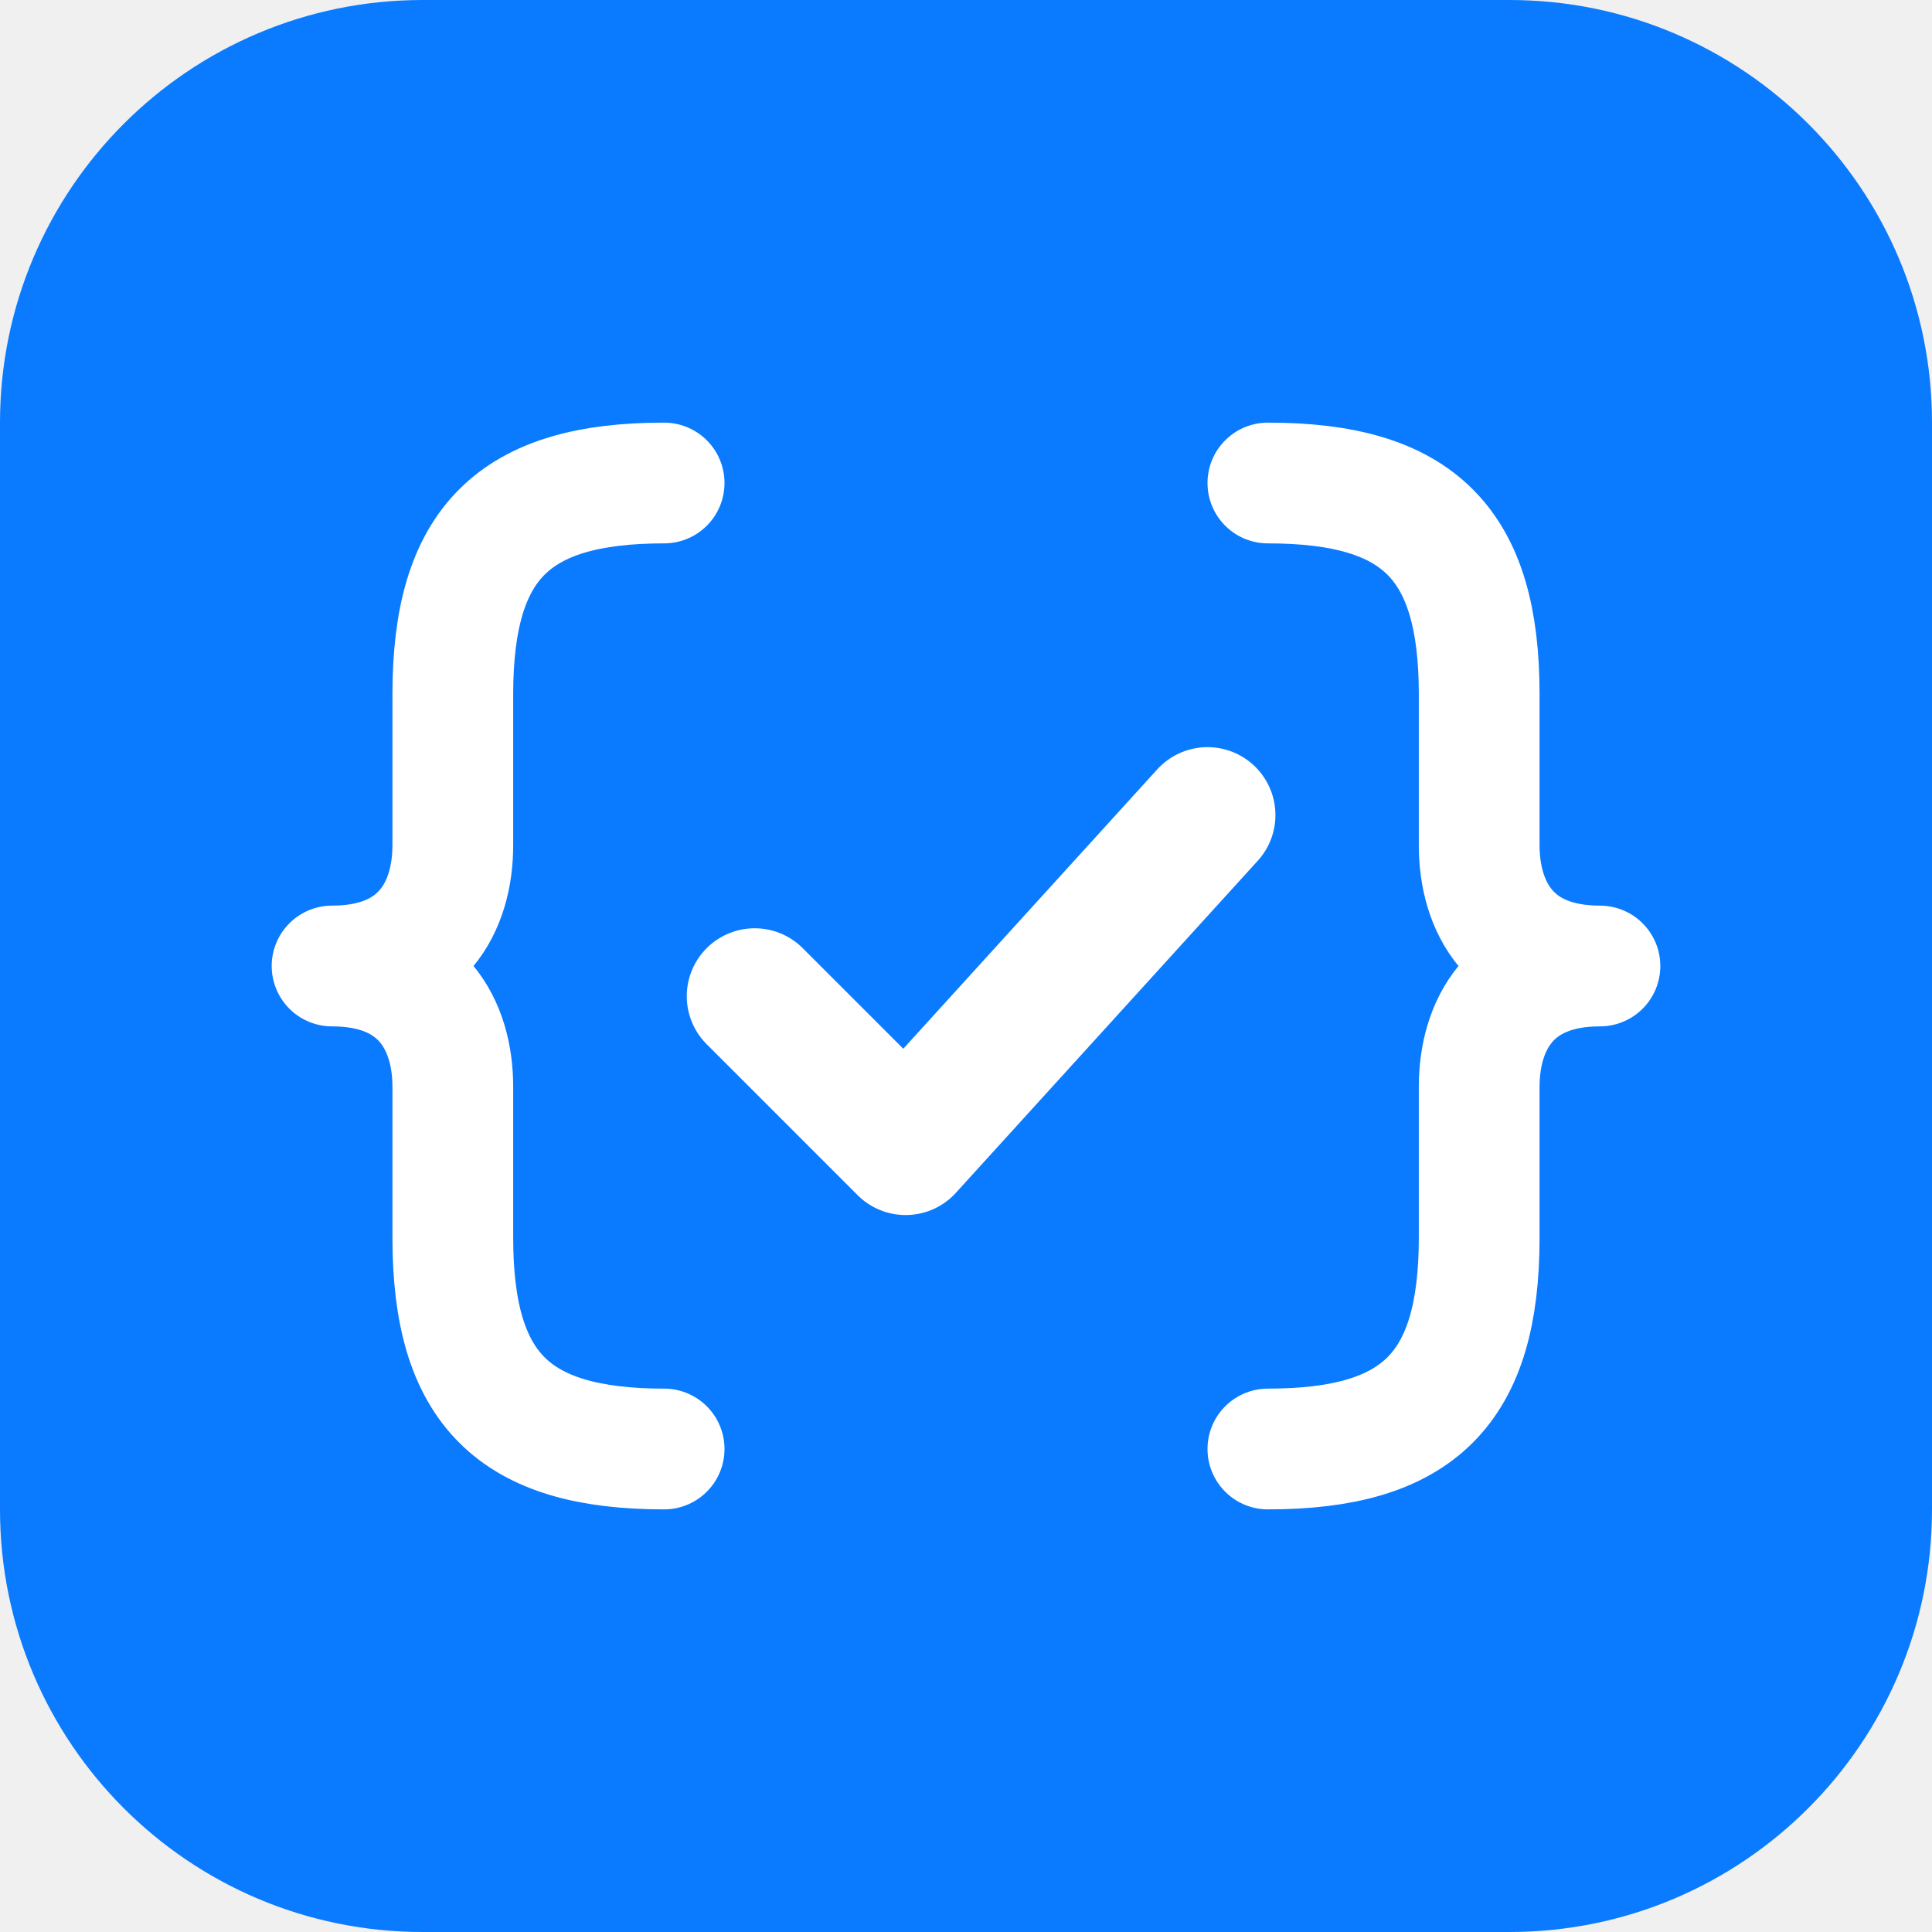
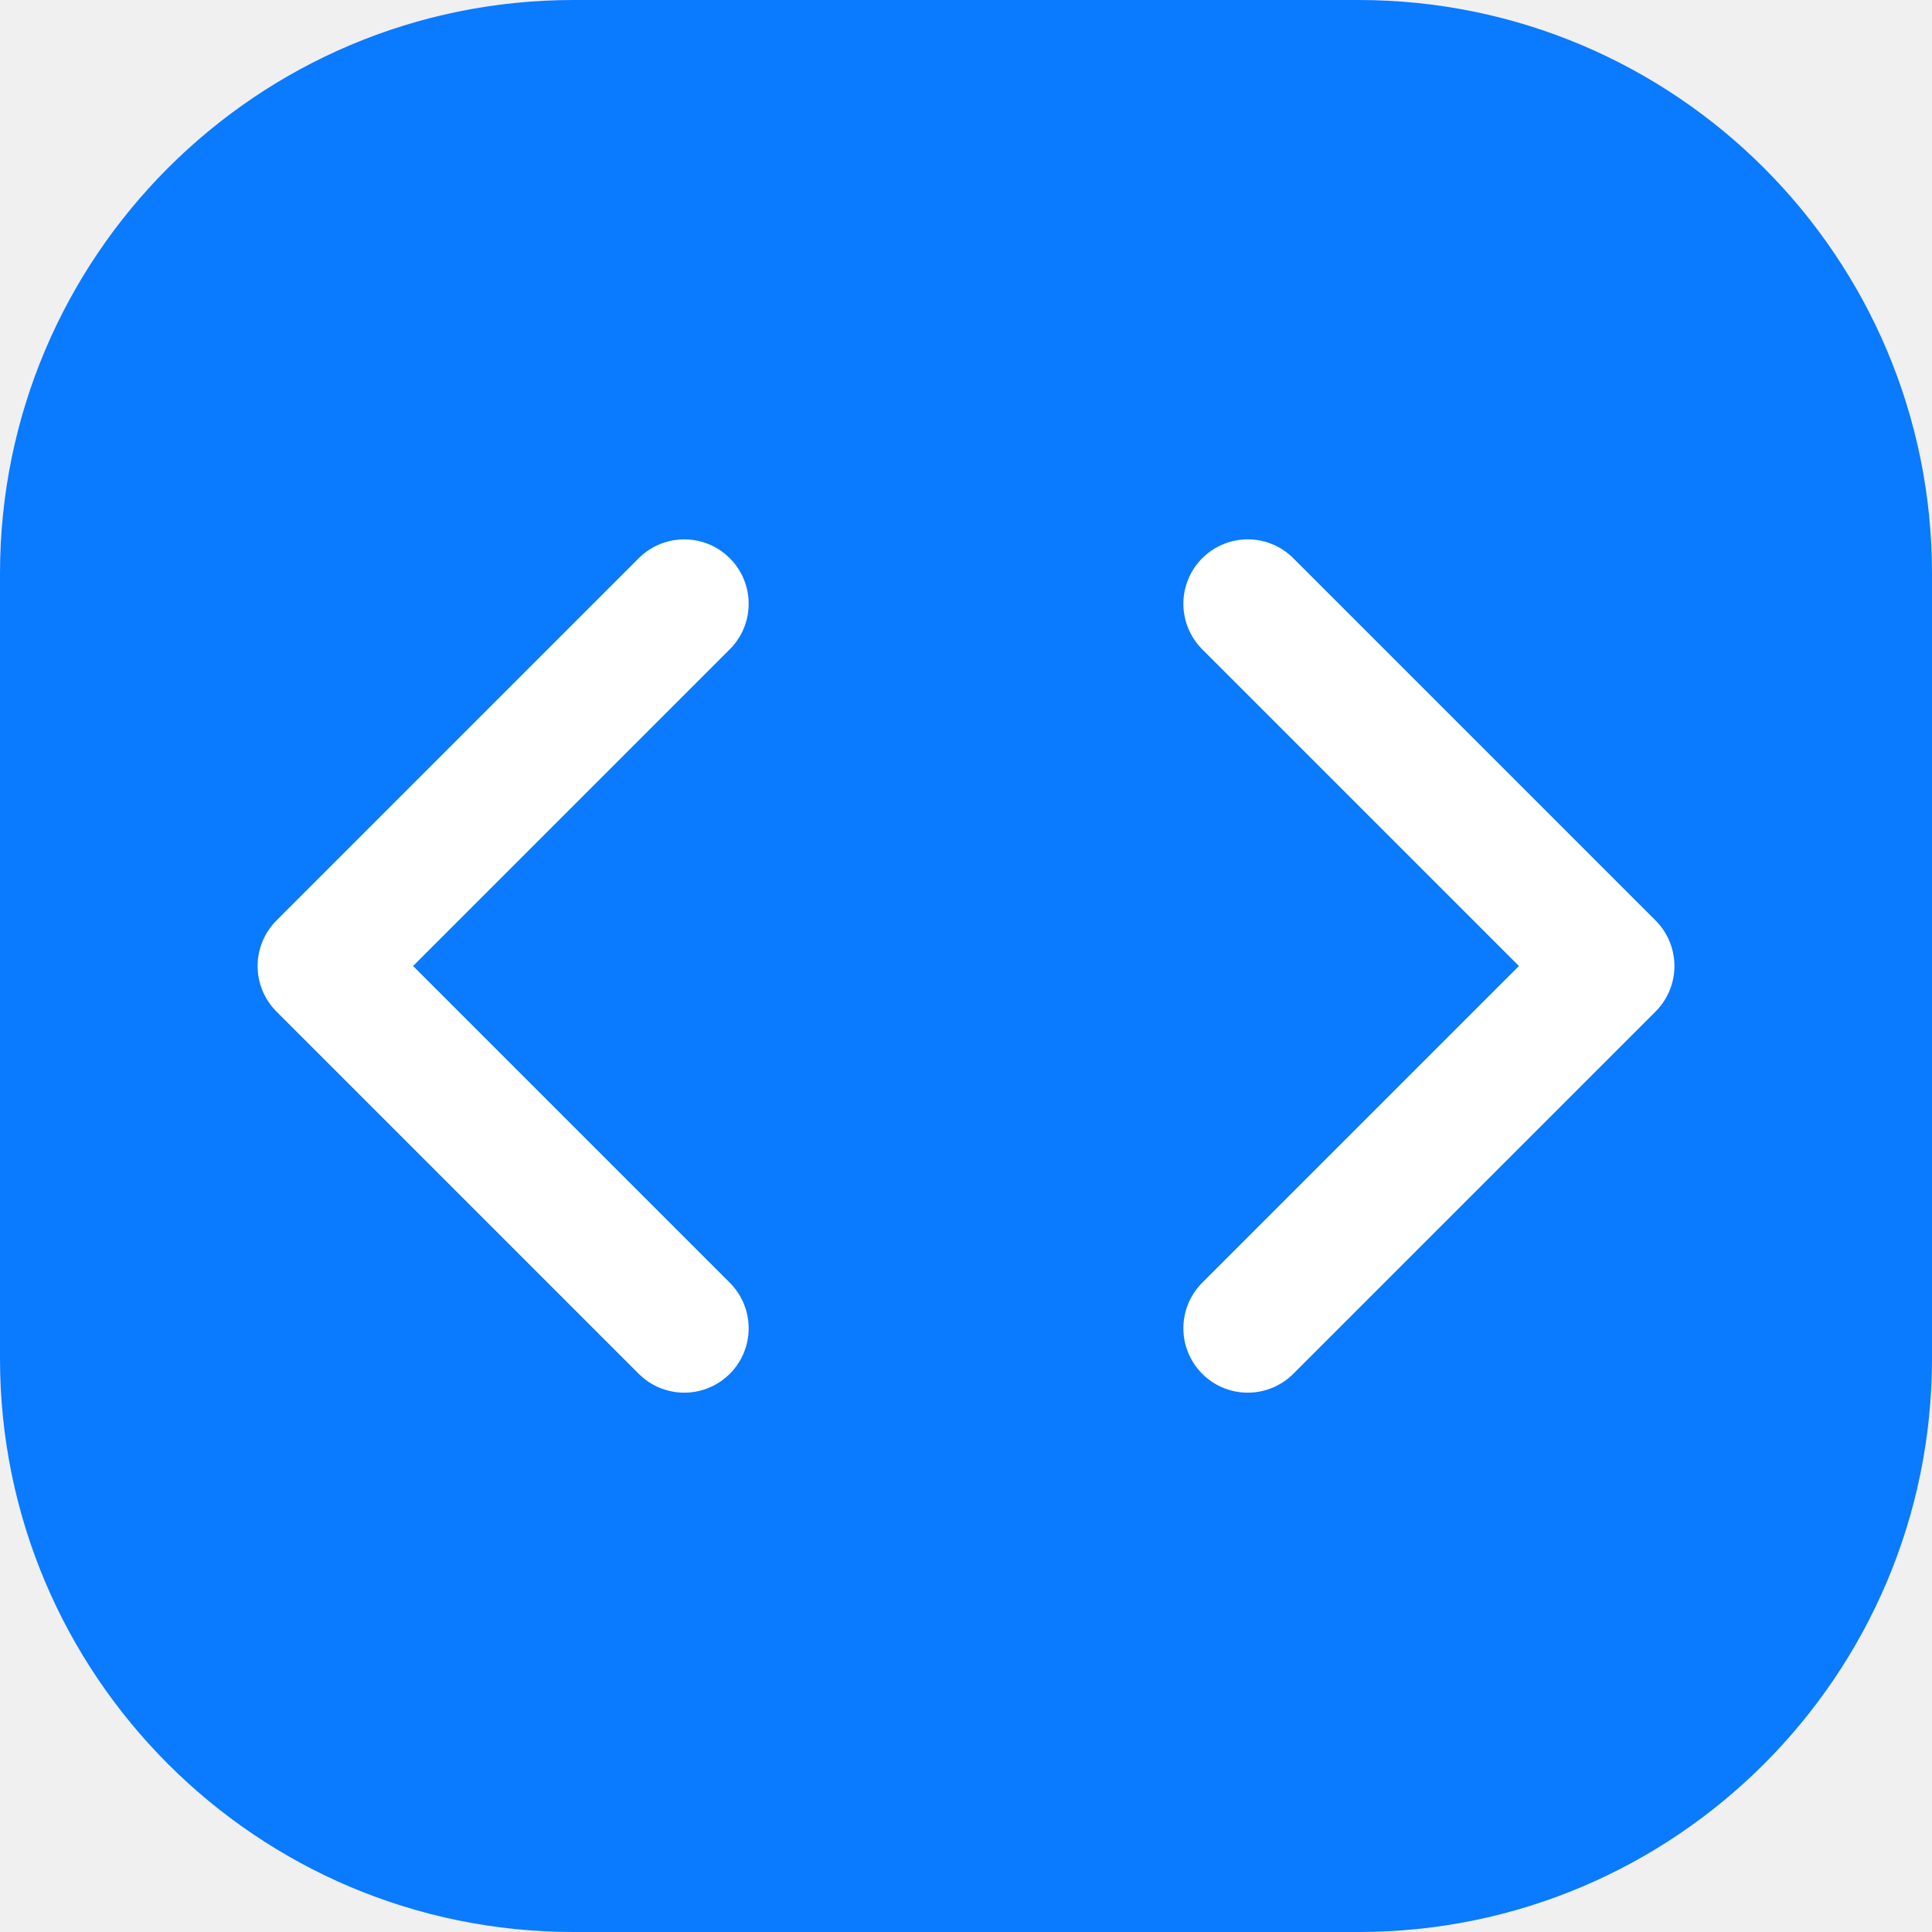
<svg xmlns="http://www.w3.org/2000/svg" viewBox="0 0 64 64">
-   <rect width="64" height="64" rx="14" fill="#0a7aff" />
-   <path d="M22 16c-5 0-7 2-7 7v5c0 2-1 4-4 4 3 0 4 2 4 4v5c0 5 2 7 7 7" fill="none" stroke="#fff" stroke-width="4" stroke-linecap="round" stroke-linejoin="round" />
-   <path d="M42 16c5 0 7 2 7 7v5c0 2 1 4 4 4-3 0-4 2-4 4v5c0 5-2 7-7 7" fill="none" stroke="#fff" stroke-width="4" stroke-linecap="round" stroke-linejoin="round" />
-   <path d="M25 33l5 5 10-11" fill="none" stroke="#fff" stroke-width="4.5" stroke-linecap="round" stroke-linejoin="round" />
+   <rect width="64" height="64" rx="19" fill="#0a7aff" />
+   <g transform="scale(2.6667)" fill="none" stroke="#fff" stroke-width="1.6" stroke-linecap="round" stroke-linejoin="round">
+     <path d="M8.5 7.5L4 12l4.5 4.5" />
+     <path d="M15.5 7.5L20 12l-4.5 4.5" />
+   </g>
</svg>
